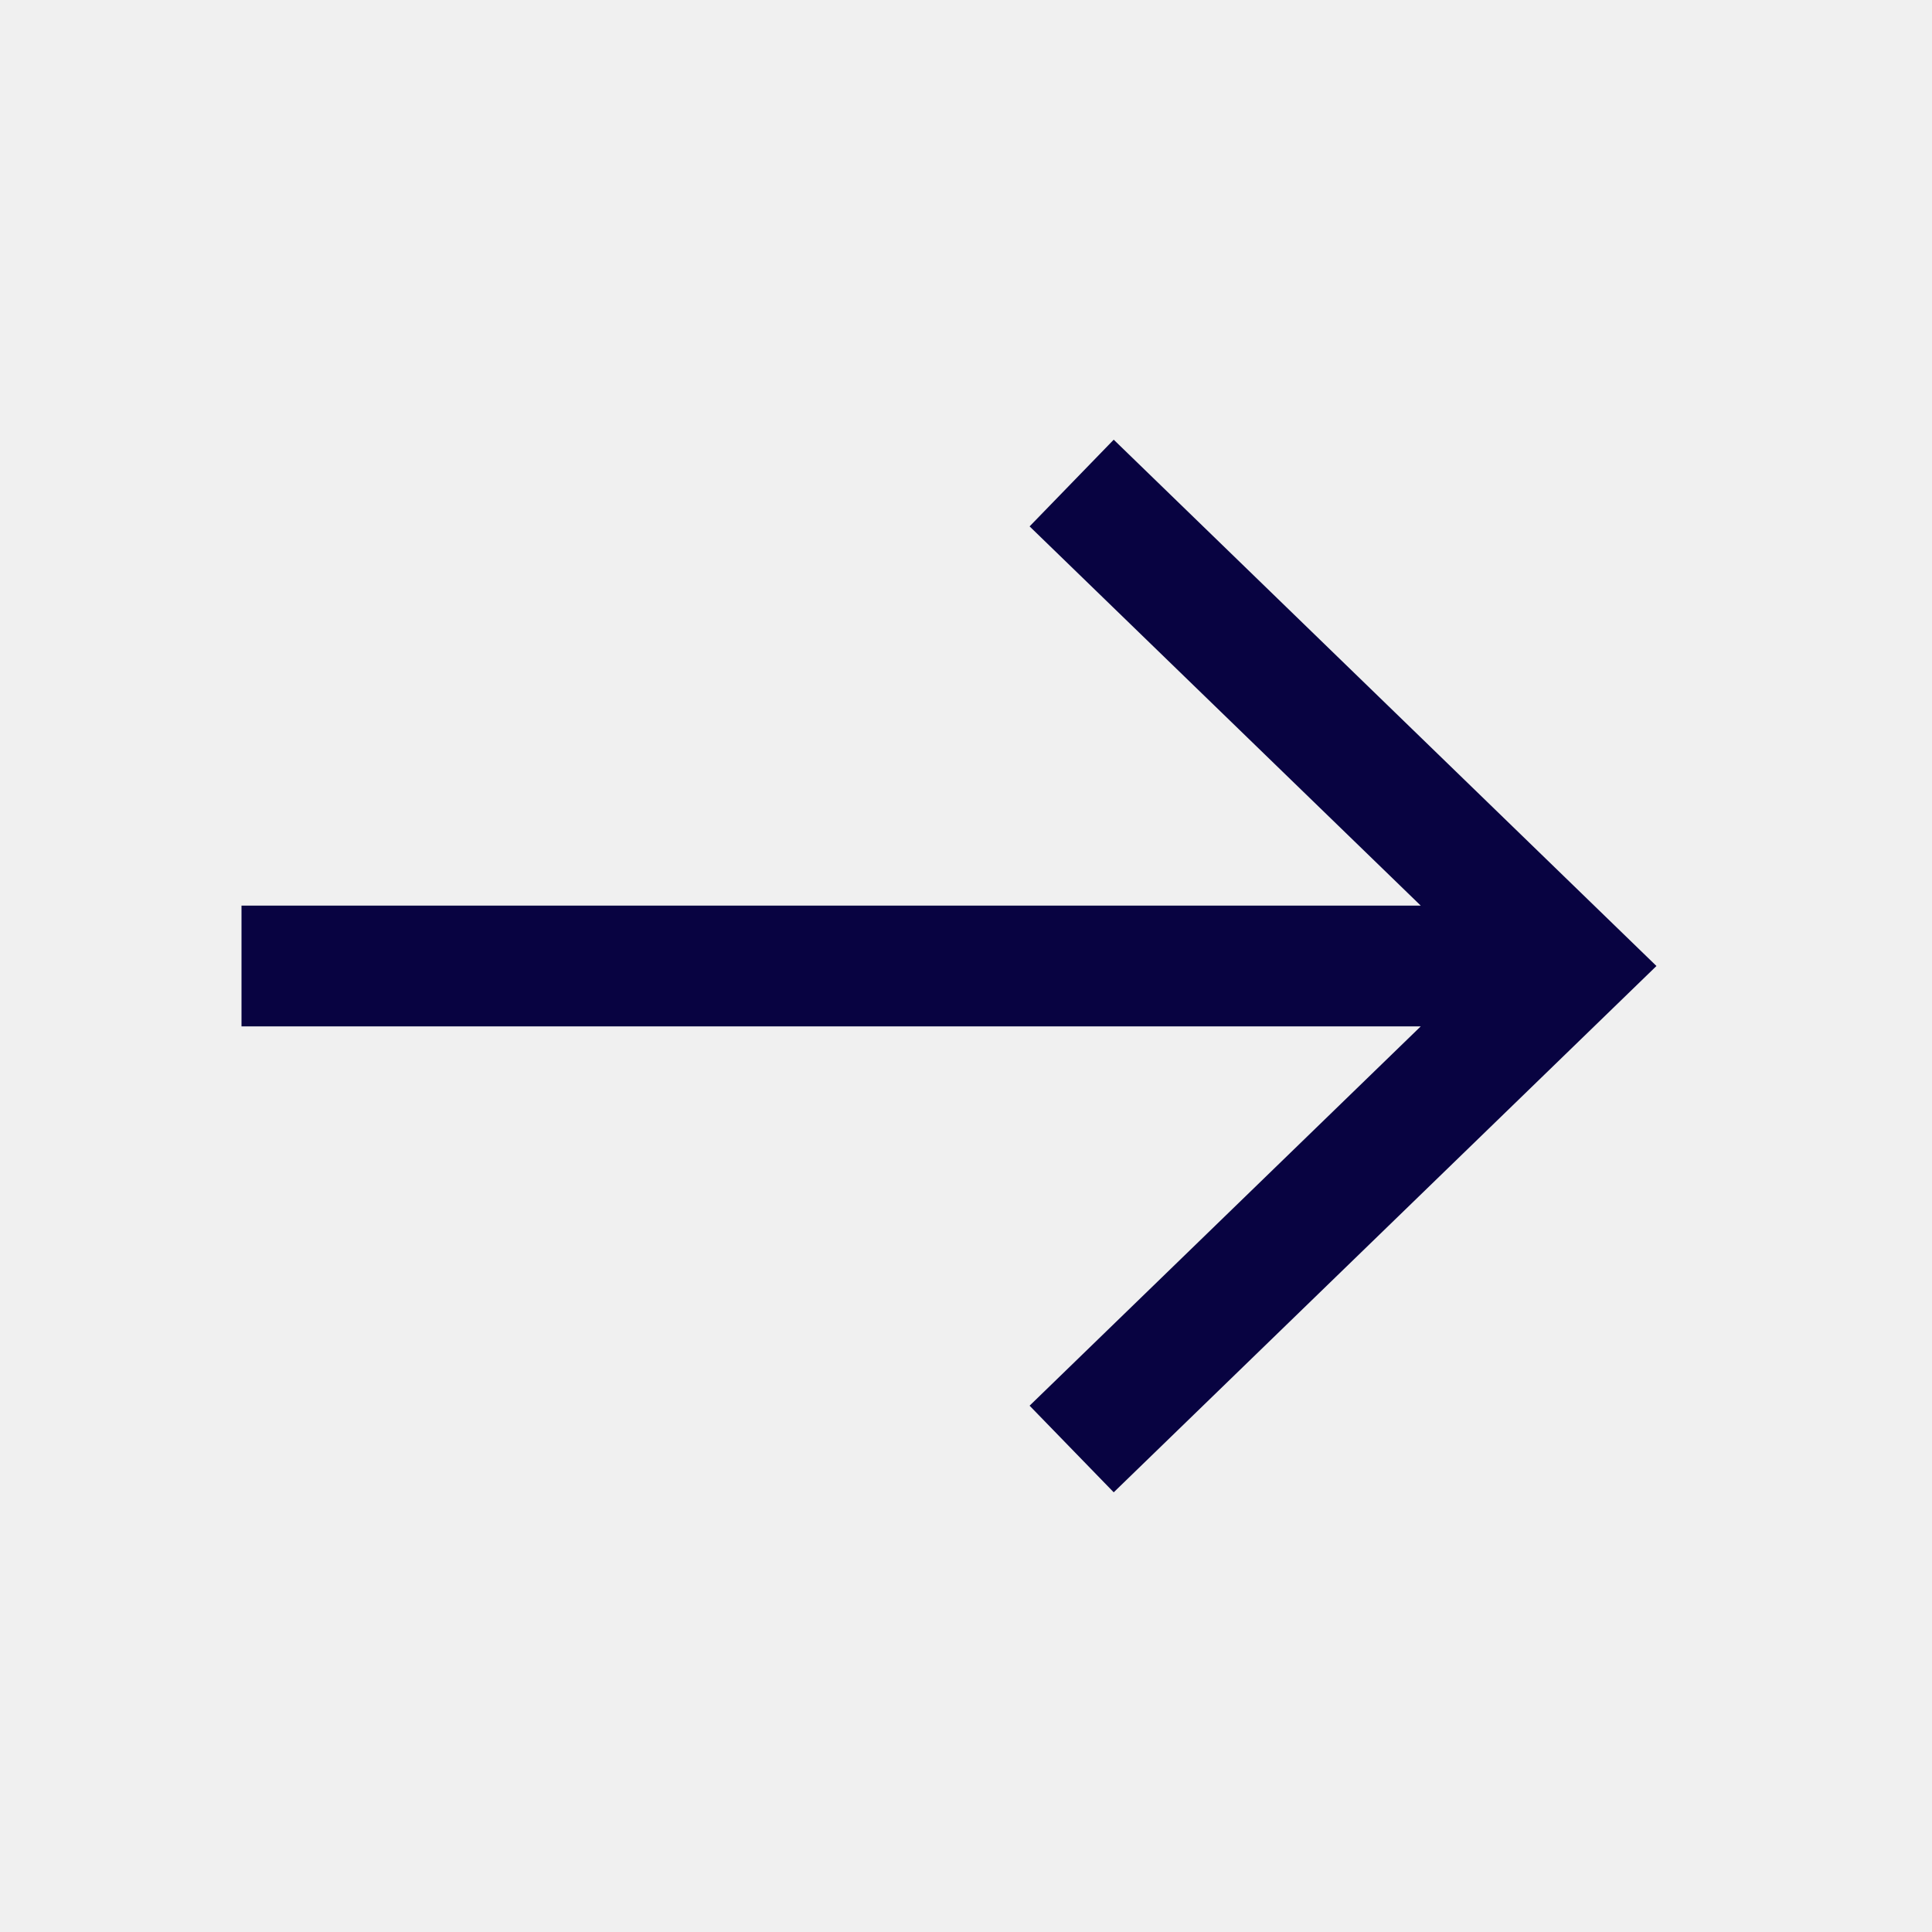
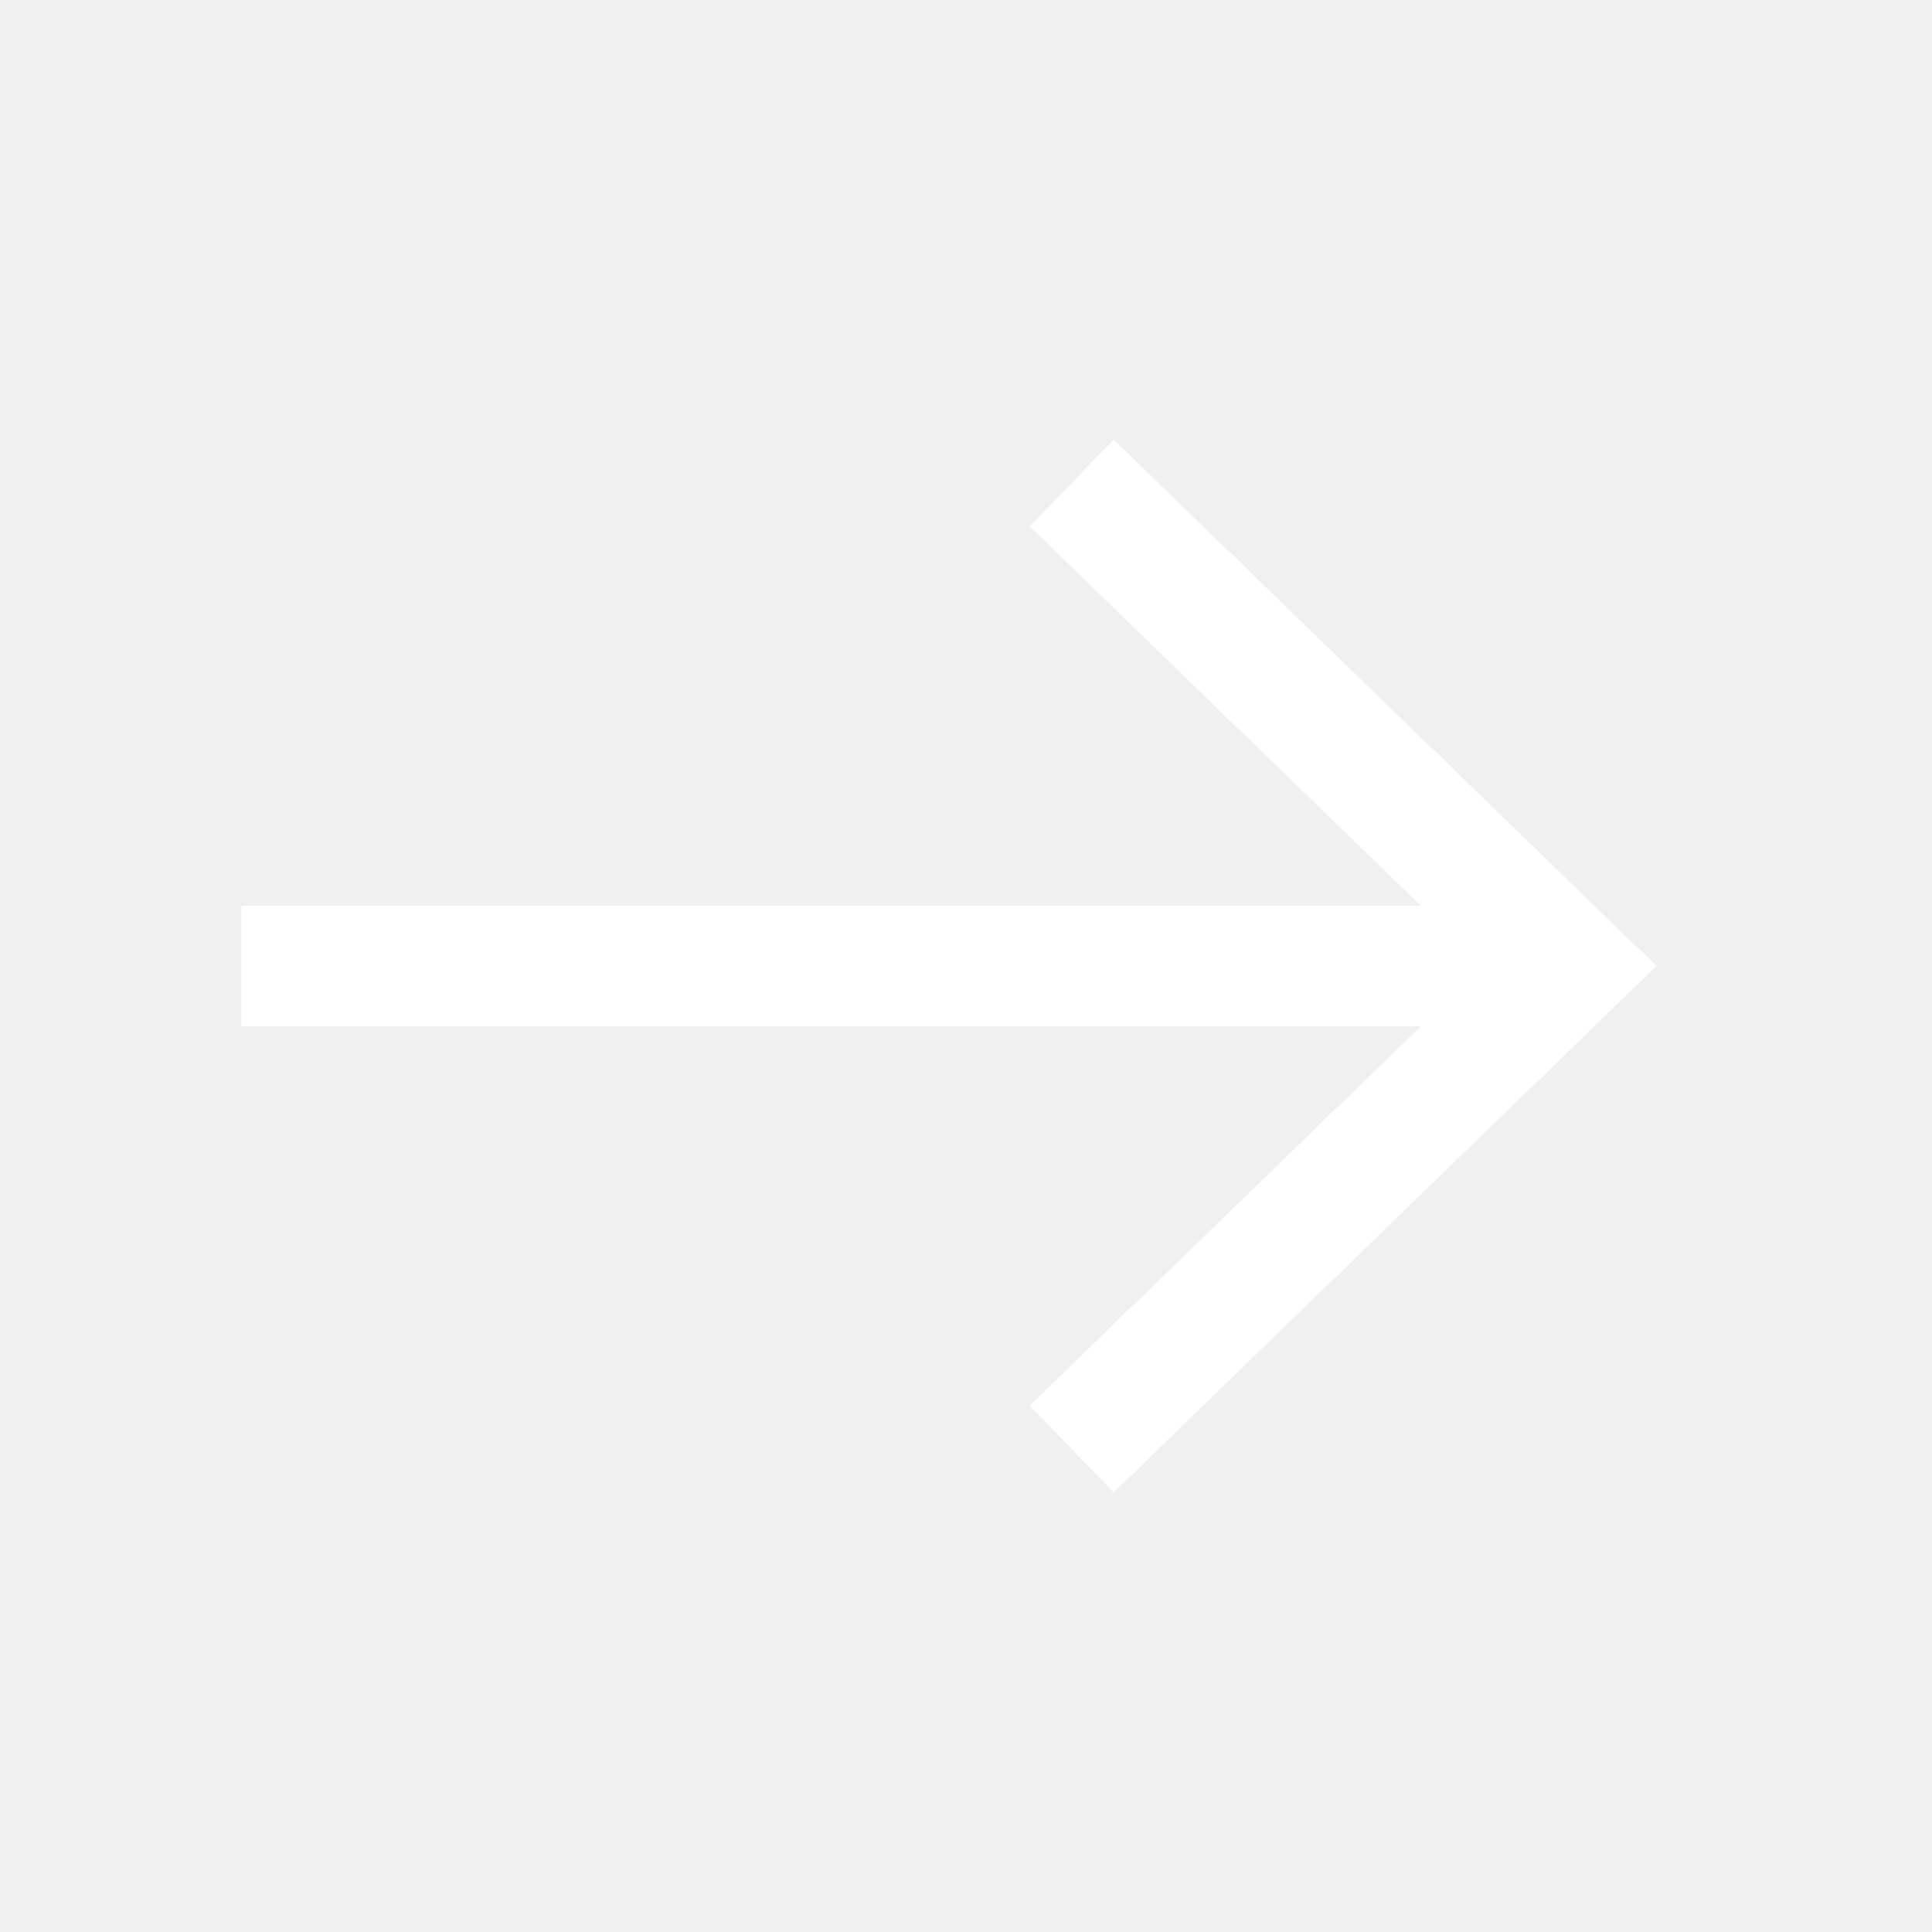
<svg xmlns="http://www.w3.org/2000/svg" width="800px" height="800px" viewBox="0 0 24 24" fill="none">
-   <path fill-rule="evenodd" clip-rule="evenodd" d="M17.649 11.25L12.79 6.539L13.835 5.462L20.577 12L13.835 18.538L12.79 17.462L17.649 12.75H3V11.25H17.649Z" fill="#080341" />
+   <path fill-rule="evenodd" clip-rule="evenodd" d="M17.649 11.25L12.79 6.539L13.835 5.462L20.577 12L13.835 18.538L12.79 17.462L17.649 12.75H3V11.25H17.649Z" fill="#fff" />
</svg>
